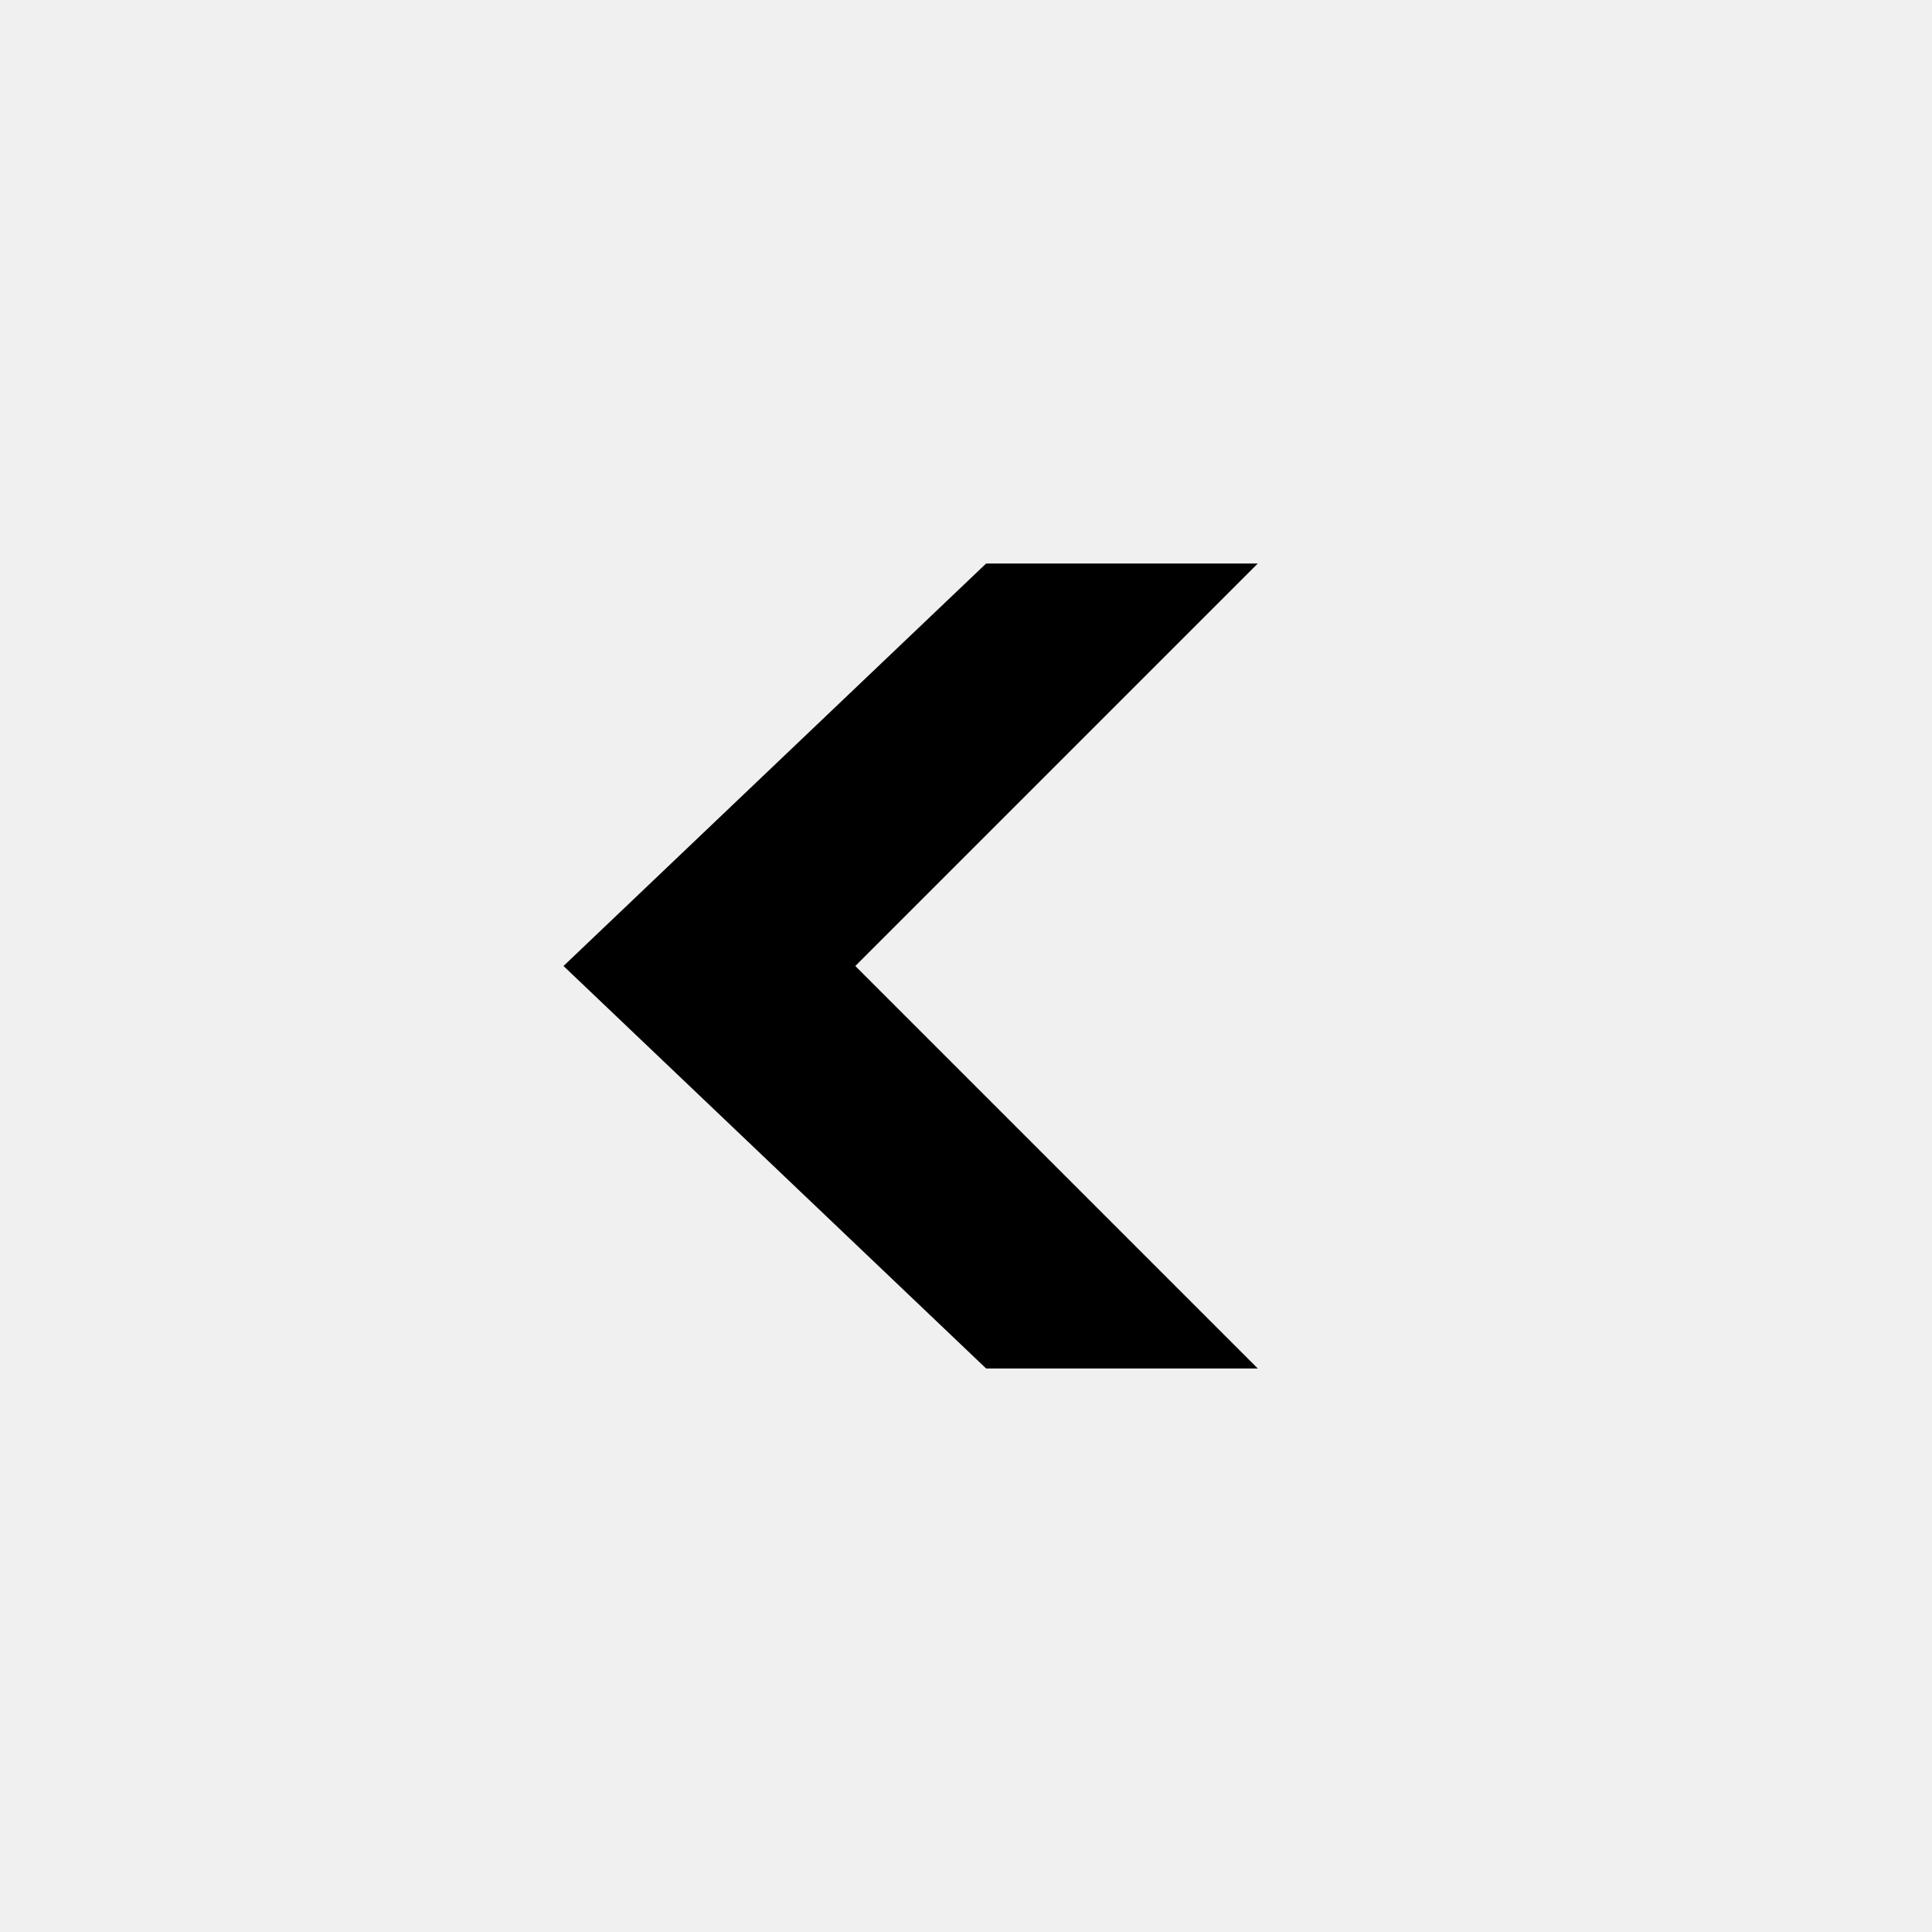
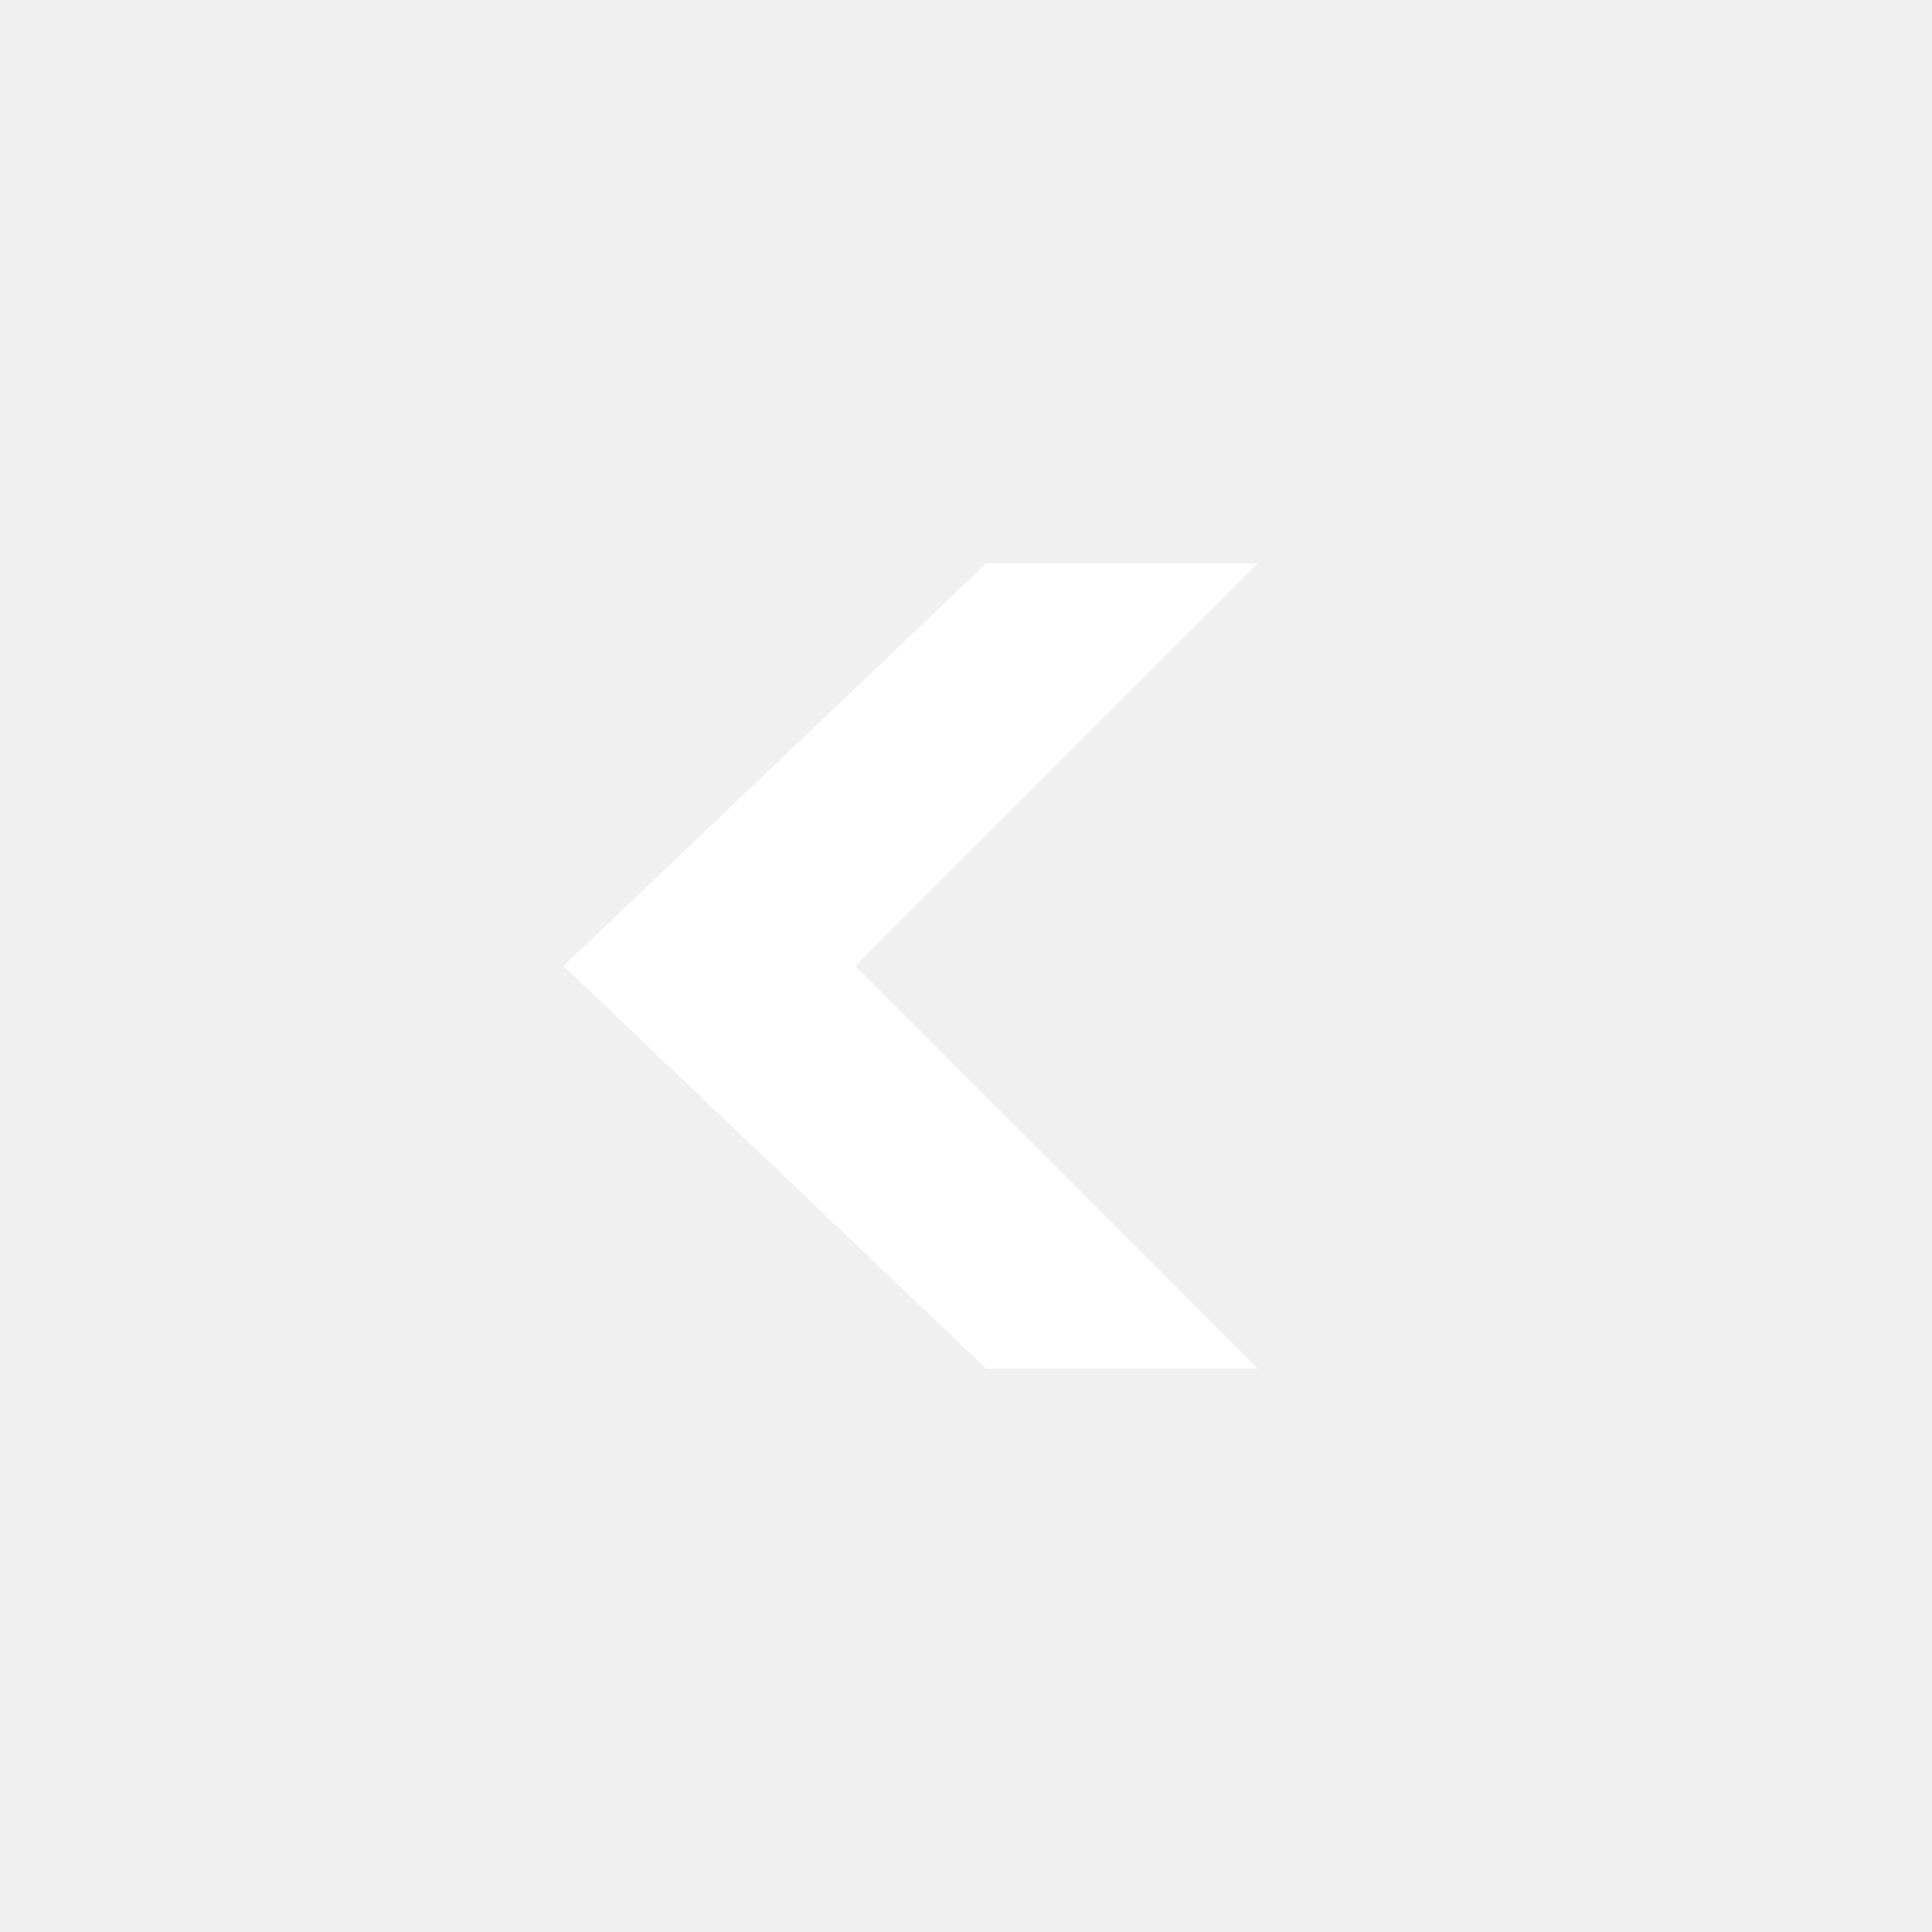
- <svg xmlns="http://www.w3.org/2000/svg" version="1.1" baseProfile="full" width="76" height="76" viewBox="0 0 76.00 76.00" enable-background="new 0 0 76.00 76.00" xml:space="preserve">
-   <path fill="#000000" fill-opacity="1" stroke-width="0.2" stroke-linejoin="round" d="M 33.646,38L 49.479,53.833L 38.792,53.833L 22.167,38L 38.792,22.167L 49.479,22.167L 33.646,38 Z " />
+ <svg xmlns="http://www.w3.org/2000/svg" version="1.1" id="Layer_1" width="76" height="76" viewBox="0 0 76 76" overflow="visible" enable-background="new 0 0 76 76" xml:space="preserve">
+   <path fill="#FFFFFF" d="M33.646,38l15.833,15.834H38.791L22.167,38l16.625-15.833h10.688L33.646,38z" />
</svg>
